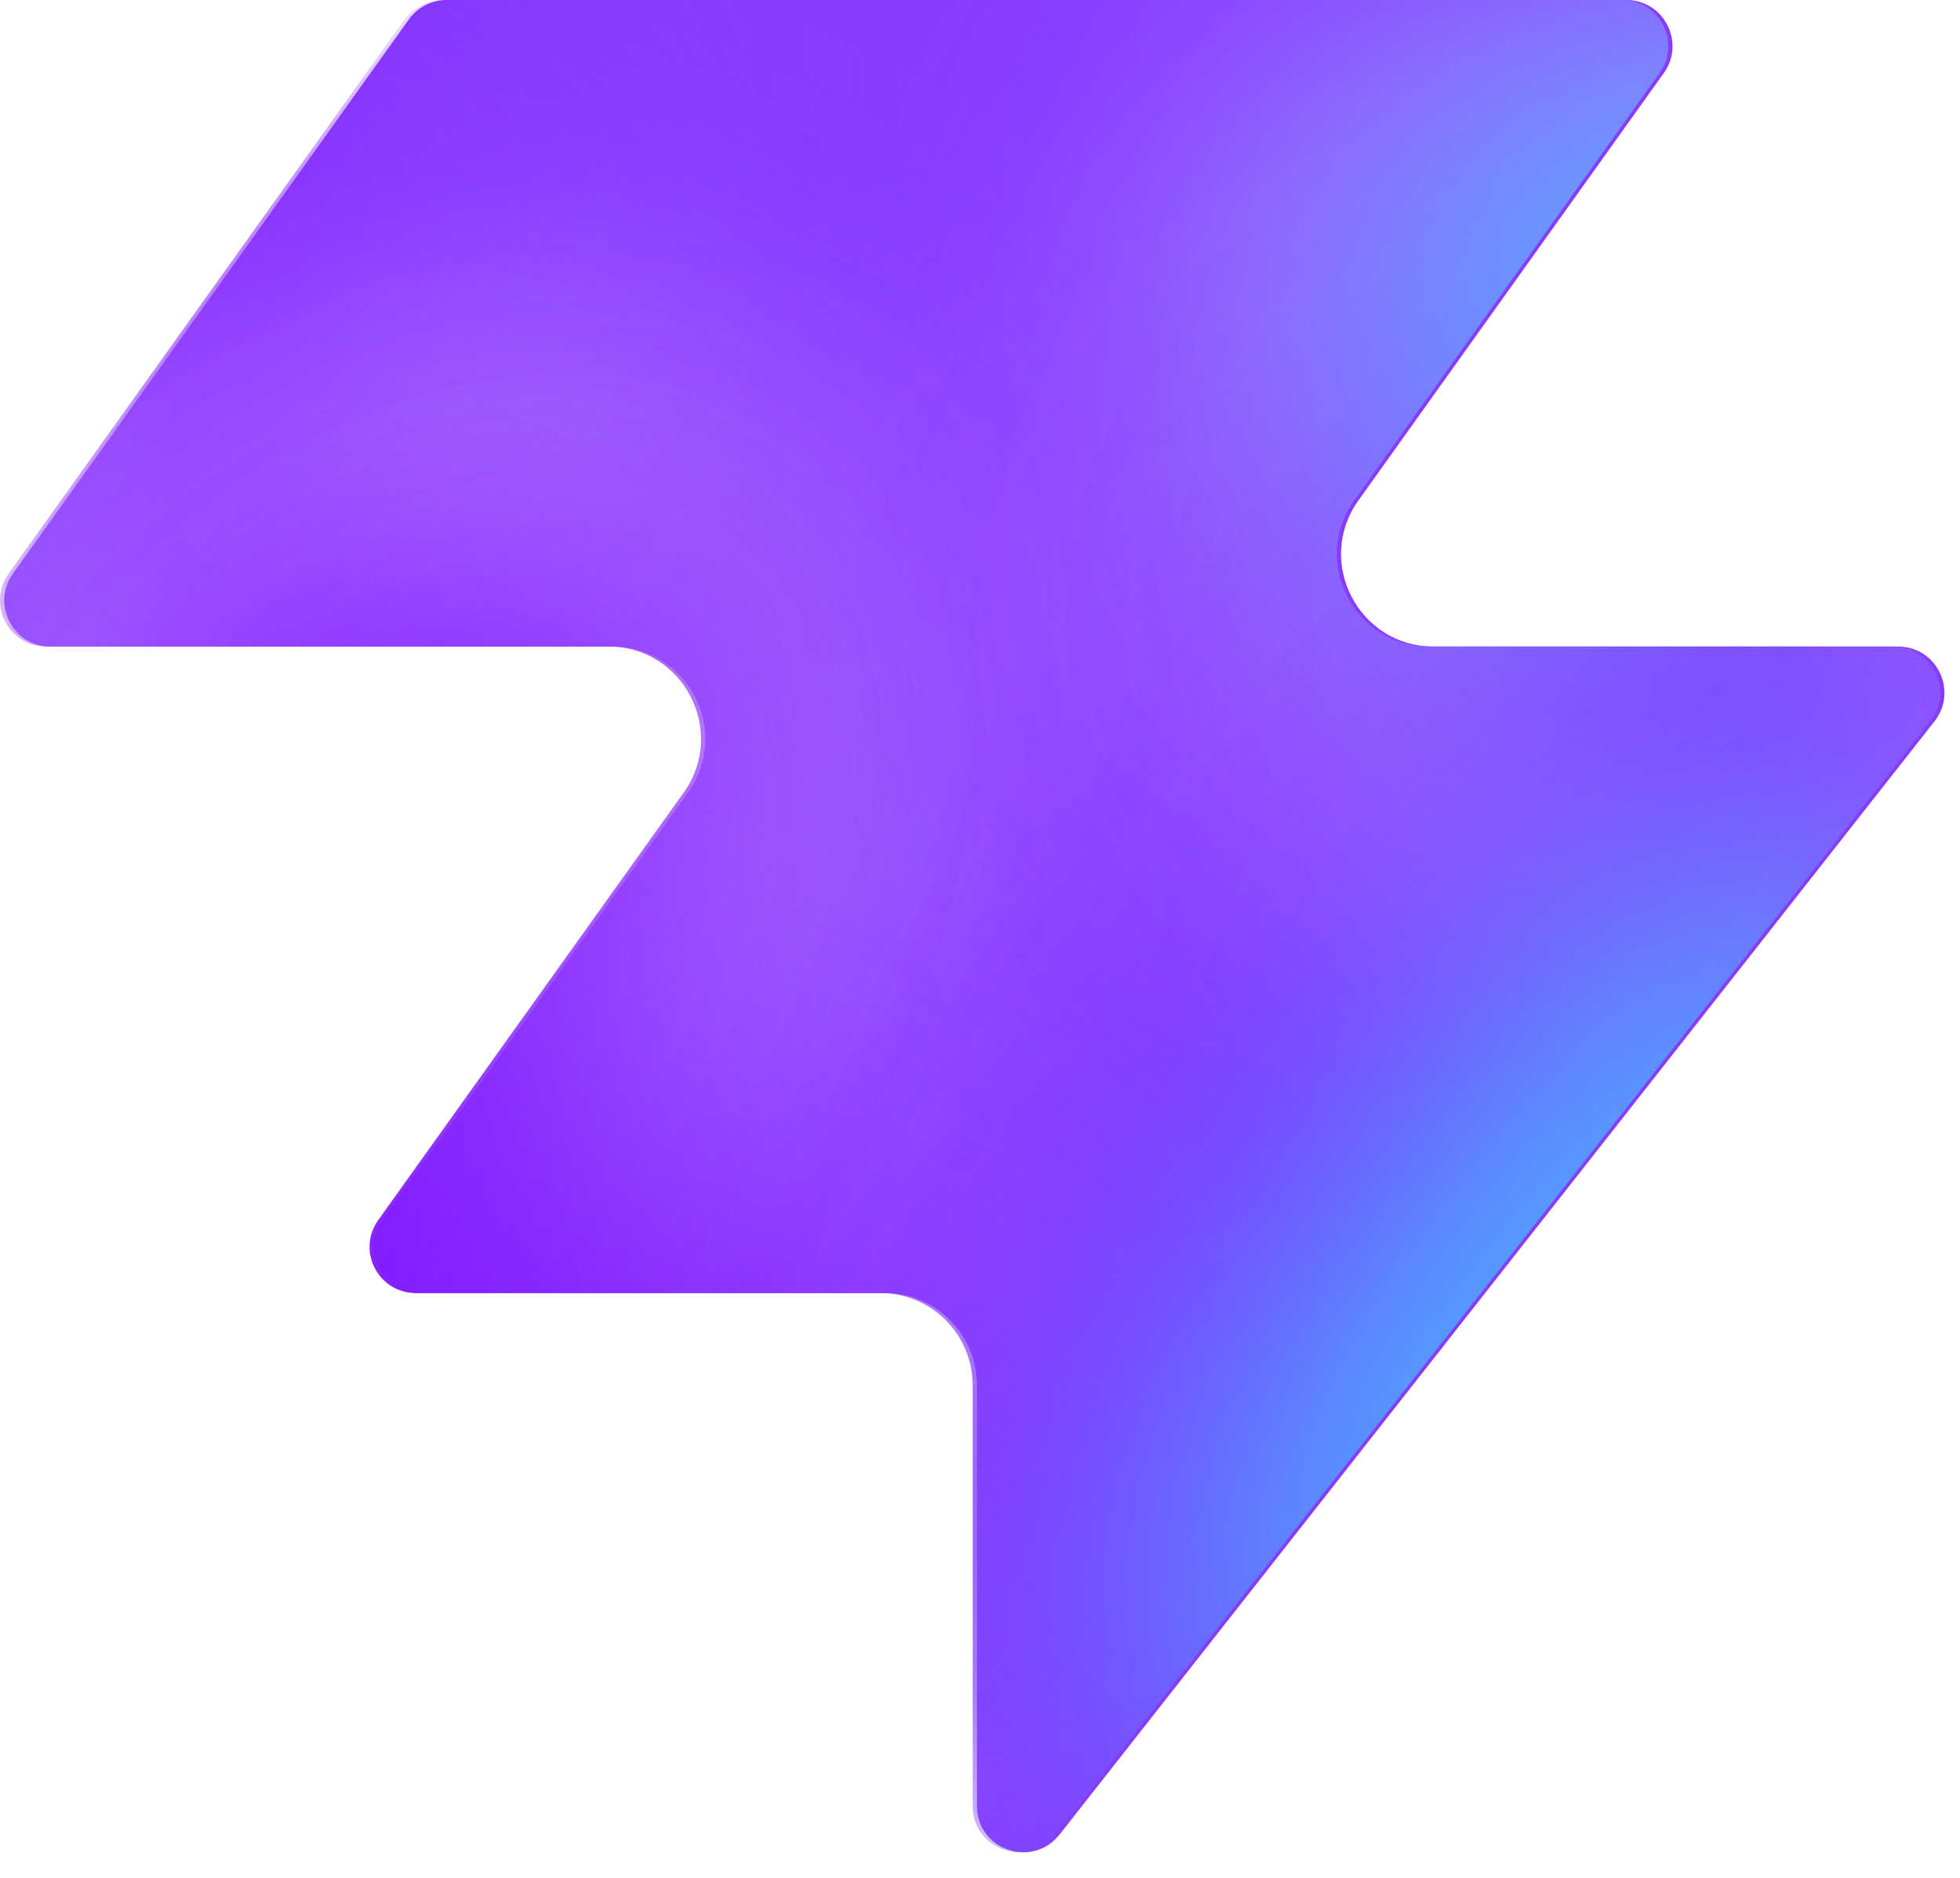
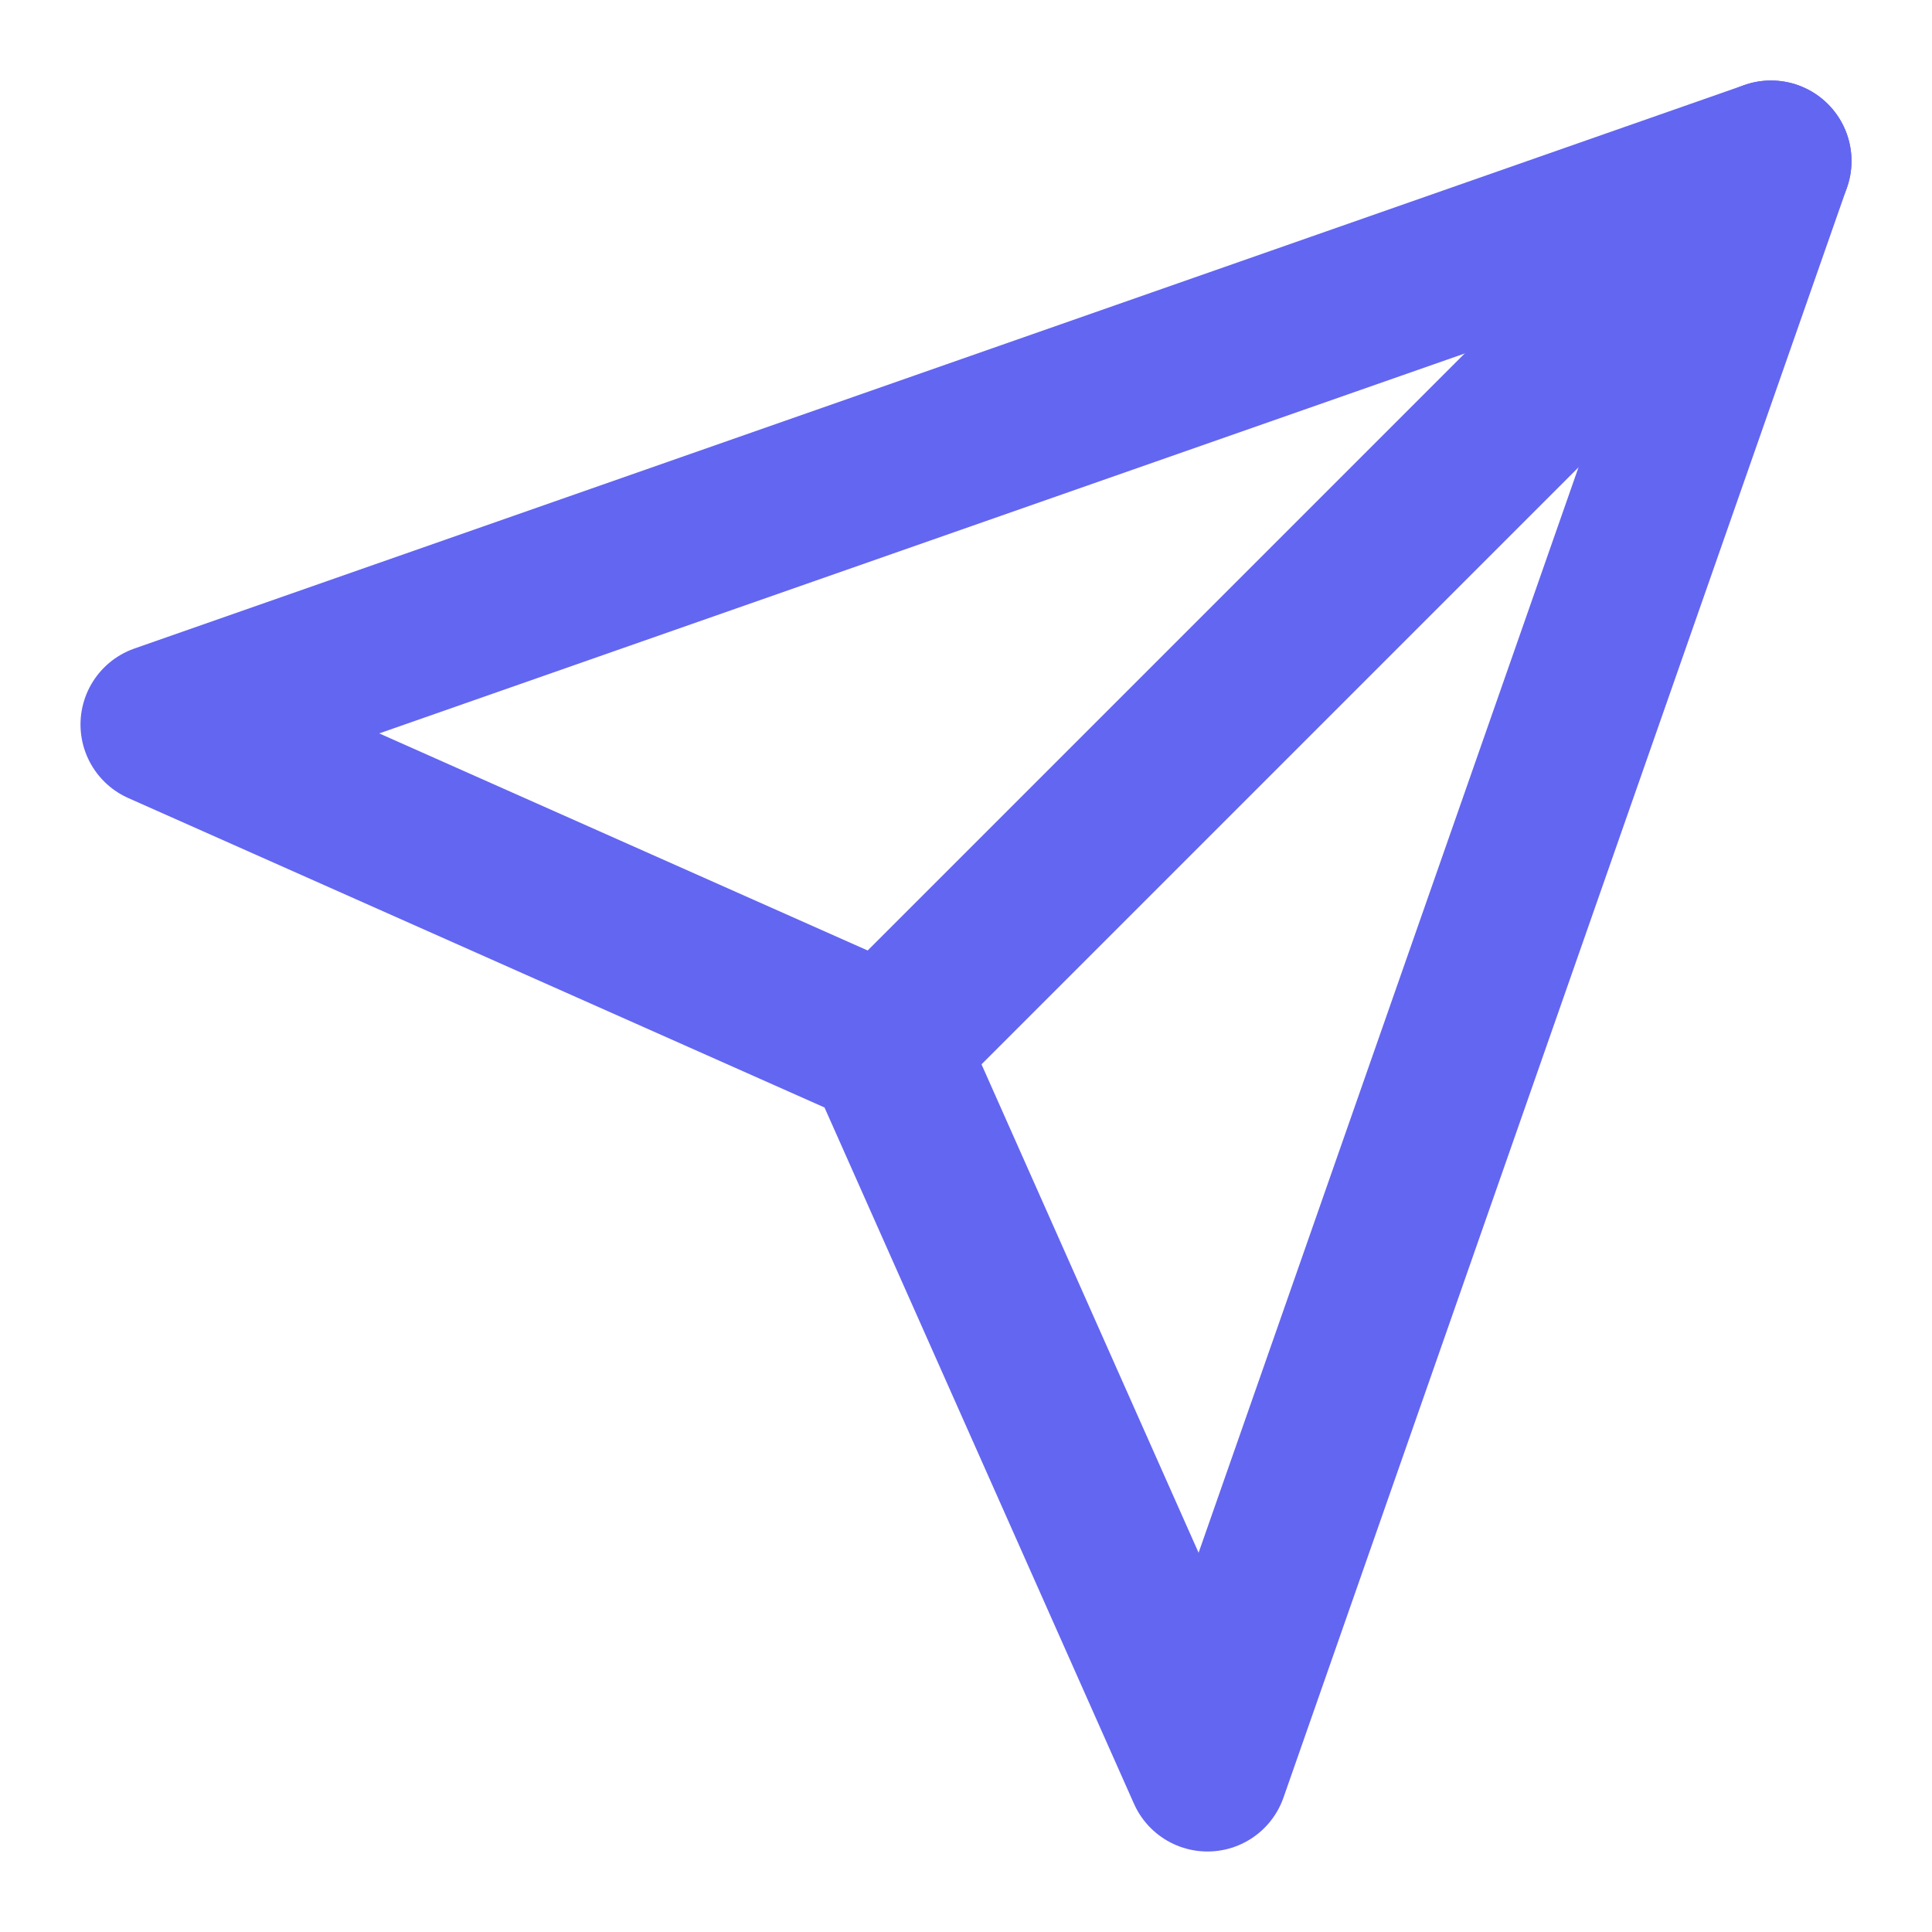
- <svg xmlns="http://www.w3.org/2000/svg" width="48" height="46" fill="none" viewBox="0 0 48 46">
-   <path fill="#863bff" d="M25.946 44.938c-.664.845-2.021.375-2.021-.698V33.937a2.26 2.26 0 0 0-2.262-2.262H10.287c-.92 0-1.456-1.04-.92-1.788l7.48-10.471c1.07-1.497 0-3.578-1.842-3.578H1.237c-.92 0-1.456-1.04-.92-1.788L10.013.474c.214-.297.556-.474.92-.474h28.894c.92 0 1.456 1.04.92 1.788l-7.48 10.471c-1.07 1.498 0 3.579 1.842 3.579h11.377c.943 0 1.473 1.088.89 1.83L25.947 44.94z" style="fill:#863bff;fill:color(display-p3 .525 .23 1);fill-opacity:1" />
-   <mask id="a" width="48" height="46" x="0" y="0" maskUnits="userSpaceOnUse" style="mask-type:alpha">
-     <path fill="#000" d="M25.842 44.938c-.664.844-2.021.375-2.021-.698V33.937a2.26 2.26 0 0 0-2.262-2.262H10.183c-.92 0-1.456-1.04-.92-1.788l7.48-10.471c1.07-1.498 0-3.579-1.842-3.579H1.133c-.92 0-1.456-1.04-.92-1.787L9.91.473c.214-.297.556-.474.92-.474h28.894c.92 0 1.456 1.04.92 1.788l-7.48 10.471c-1.07 1.498 0 3.578 1.842 3.578h11.377c.943 0 1.473 1.088.89 1.832L25.843 44.94z" style="fill:#000;fill-opacity:1" />
-   </mask>
-   <g mask="url(#a)">
-     <g filter="url(#b)">
-       <ellipse cx="5.508" cy="14.704" fill="#ede6ff" rx="5.508" ry="14.704" style="fill:#ede6ff;fill:color(display-p3 .927 .903 1);fill-opacity:1" transform="matrix(.00324 1 1 -.00324 -4.47 31.516)" />
-     </g>
-     <g filter="url(#c)">
-       <ellipse cx="10.399" cy="29.851" fill="#ede6ff" rx="10.399" ry="29.851" style="fill:#ede6ff;fill:color(display-p3 .927 .903 1);fill-opacity:1" transform="matrix(.00324 1 1 -.00324 -39.328 7.883)" />
-     </g>
-     <g filter="url(#d)">
-       <ellipse cx="5.508" cy="30.487" fill="#7e14ff" rx="5.508" ry="30.487" style="fill:#7e14ff;fill:color(display-p3 .492 .077 1);fill-opacity:1" transform="rotate(89.814 -25.913 -14.639)scale(1 -1)" />
-     </g>
-     <g filter="url(#e)">
-       <ellipse cx="5.508" cy="30.599" fill="#7e14ff" rx="5.508" ry="30.599" style="fill:#7e14ff;fill:color(display-p3 .492 .077 1);fill-opacity:1" transform="rotate(89.814 -32.644 -3.334)scale(1 -1)" />
-     </g>
-     <g filter="url(#f)">
-       <ellipse cx="5.508" cy="30.599" fill="#7e14ff" rx="5.508" ry="30.599" style="fill:#7e14ff;fill:color(display-p3 .492 .077 1);fill-opacity:1" transform="matrix(.00324 1 1 -.00324 -34.34 30.47)" />
-     </g>
-     <g filter="url(#g)">
-       <ellipse cx="14.072" cy="22.078" fill="#ede6ff" rx="14.072" ry="22.078" style="fill:#ede6ff;fill:color(display-p3 .927 .903 1);fill-opacity:1" transform="rotate(93.35 24.506 48.493)scale(-1 1)" />
-     </g>
-     <g filter="url(#h)">
-       <ellipse cx="3.47" cy="21.501" fill="#7e14ff" rx="3.47" ry="21.501" style="fill:#7e14ff;fill:color(display-p3 .492 .077 1);fill-opacity:1" transform="rotate(89.009 28.708 47.59)scale(-1 1)" />
-     </g>
-     <g filter="url(#i)">
-       <ellipse cx="3.47" cy="21.501" fill="#7e14ff" rx="3.47" ry="21.501" style="fill:#7e14ff;fill:color(display-p3 .492 .077 1);fill-opacity:1" transform="rotate(89.009 28.708 47.59)scale(-1 1)" />
-     </g>
-     <g filter="url(#j)">
-       <ellipse cx=".387" cy="8.972" fill="#7e14ff" rx="4.407" ry="29.108" style="fill:#7e14ff;fill:color(display-p3 .492 .077 1);fill-opacity:1" transform="rotate(39.51 .387 8.972)" />
-     </g>
-     <g filter="url(#k)">
-       <ellipse cx="47.523" cy="-6.092" fill="#7e14ff" rx="4.407" ry="29.108" style="fill:#7e14ff;fill:color(display-p3 .492 .077 1);fill-opacity:1" transform="rotate(37.892 47.523 -6.092)" />
-     </g>
-     <g filter="url(#l)">
-       <ellipse cx="41.412" cy="6.333" fill="#47bfff" rx="5.971" ry="9.665" style="fill:#47bfff;fill:color(display-p3 .28 .748 1);fill-opacity:1" transform="rotate(37.892 41.412 6.333)" />
-     </g>
-     <g filter="url(#m)">
-       <ellipse cx="-1.879" cy="38.332" fill="#7e14ff" rx="4.407" ry="29.108" style="fill:#7e14ff;fill:color(display-p3 .492 .077 1);fill-opacity:1" transform="rotate(37.892 -1.88 38.332)" />
-     </g>
-     <g filter="url(#n)">
-       <ellipse cx="-1.879" cy="38.332" fill="#7e14ff" rx="4.407" ry="29.108" style="fill:#7e14ff;fill:color(display-p3 .492 .077 1);fill-opacity:1" transform="rotate(37.892 -1.88 38.332)" />
-     </g>
-     <g filter="url(#o)">
-       <ellipse cx="35.651" cy="29.907" fill="#7e14ff" rx="4.407" ry="29.108" style="fill:#7e14ff;fill:color(display-p3 .492 .077 1);fill-opacity:1" transform="rotate(37.892 35.651 29.907)" />
-     </g>
-     <g filter="url(#p)">
-       <ellipse cx="38.418" cy="32.4" fill="#47bfff" rx="5.971" ry="15.297" style="fill:#47bfff;fill:color(display-p3 .28 .748 1);fill-opacity:1" transform="rotate(37.892 38.418 32.4)" />
-     </g>
-   </g>
-   <defs>
-     <filter id="b" width="60.045" height="41.654" x="-19.77" y="16.149" color-interpolation-filters="sRGB" filterUnits="userSpaceOnUse">
-       <feFlood flood-opacity="0" result="BackgroundImageFix" />
-       <feBlend in="SourceGraphic" in2="BackgroundImageFix" result="shape" />
-       <feGaussianBlur result="effect1_foregroundBlur_2002_17158" stdDeviation="7.659" />
-     </filter>
-     <filter id="c" width="90.34" height="51.437" x="-54.613" y="-7.533" color-interpolation-filters="sRGB" filterUnits="userSpaceOnUse">
-       <feFlood flood-opacity="0" result="BackgroundImageFix" />
-       <feBlend in="SourceGraphic" in2="BackgroundImageFix" result="shape" />
-       <feGaussianBlur result="effect1_foregroundBlur_2002_17158" stdDeviation="7.659" />
-     </filter>
-     <filter id="d" width="79.355" height="29.4" x="-49.64" y="2.03" color-interpolation-filters="sRGB" filterUnits="userSpaceOnUse">
-       <feFlood flood-opacity="0" result="BackgroundImageFix" />
-       <feBlend in="SourceGraphic" in2="BackgroundImageFix" result="shape" />
-       <feGaussianBlur result="effect1_foregroundBlur_2002_17158" stdDeviation="4.596" />
-     </filter>
-     <filter id="e" width="79.579" height="29.4" x="-45.045" y="20.029" color-interpolation-filters="sRGB" filterUnits="userSpaceOnUse">
-       <feFlood flood-opacity="0" result="BackgroundImageFix" />
-       <feBlend in="SourceGraphic" in2="BackgroundImageFix" result="shape" />
-       <feGaussianBlur result="effect1_foregroundBlur_2002_17158" stdDeviation="4.596" />
-     </filter>
-     <filter id="f" width="79.579" height="29.4" x="-43.513" y="21.178" color-interpolation-filters="sRGB" filterUnits="userSpaceOnUse">
-       <feFlood flood-opacity="0" result="BackgroundImageFix" />
-       <feBlend in="SourceGraphic" in2="BackgroundImageFix" result="shape" />
-       <feGaussianBlur result="effect1_foregroundBlur_2002_17158" stdDeviation="4.596" />
-     </filter>
-     <filter id="g" width="74.749" height="58.852" x="15.756" y="-17.901" color-interpolation-filters="sRGB" filterUnits="userSpaceOnUse">
-       <feFlood flood-opacity="0" result="BackgroundImageFix" />
-       <feBlend in="SourceGraphic" in2="BackgroundImageFix" result="shape" />
-       <feGaussianBlur result="effect1_foregroundBlur_2002_17158" stdDeviation="7.659" />
-     </filter>
-     <filter id="h" width="61.377" height="25.362" x="23.548" y="2.284" color-interpolation-filters="sRGB" filterUnits="userSpaceOnUse">
-       <feFlood flood-opacity="0" result="BackgroundImageFix" />
-       <feBlend in="SourceGraphic" in2="BackgroundImageFix" result="shape" />
-       <feGaussianBlur result="effect1_foregroundBlur_2002_17158" stdDeviation="4.596" />
-     </filter>
-     <filter id="i" width="61.377" height="25.362" x="23.548" y="2.284" color-interpolation-filters="sRGB" filterUnits="userSpaceOnUse">
-       <feFlood flood-opacity="0" result="BackgroundImageFix" />
-       <feBlend in="SourceGraphic" in2="BackgroundImageFix" result="shape" />
-       <feGaussianBlur result="effect1_foregroundBlur_2002_17158" stdDeviation="4.596" />
-     </filter>
-     <filter id="j" width="56.045" height="63.649" x="-27.636" y="-22.853" color-interpolation-filters="sRGB" filterUnits="userSpaceOnUse">
-       <feFlood flood-opacity="0" result="BackgroundImageFix" />
-       <feBlend in="SourceGraphic" in2="BackgroundImageFix" result="shape" />
-       <feGaussianBlur result="effect1_foregroundBlur_2002_17158" stdDeviation="4.596" />
-     </filter>
-     <filter id="k" width="54.814" height="64.646" x="20.116" y="-38.415" color-interpolation-filters="sRGB" filterUnits="userSpaceOnUse">
-       <feFlood flood-opacity="0" result="BackgroundImageFix" />
-       <feBlend in="SourceGraphic" in2="BackgroundImageFix" result="shape" />
-       <feGaussianBlur result="effect1_foregroundBlur_2002_17158" stdDeviation="4.596" />
-     </filter>
-     <filter id="l" width="33.541" height="35.313" x="24.641" y="-11.323" color-interpolation-filters="sRGB" filterUnits="userSpaceOnUse">
-       <feFlood flood-opacity="0" result="BackgroundImageFix" />
-       <feBlend in="SourceGraphic" in2="BackgroundImageFix" result="shape" />
-       <feGaussianBlur result="effect1_foregroundBlur_2002_17158" stdDeviation="4.596" />
-     </filter>
-     <filter id="m" width="54.814" height="64.646" x="-29.286" y="6.009" color-interpolation-filters="sRGB" filterUnits="userSpaceOnUse">
-       <feFlood flood-opacity="0" result="BackgroundImageFix" />
-       <feBlend in="SourceGraphic" in2="BackgroundImageFix" result="shape" />
-       <feGaussianBlur result="effect1_foregroundBlur_2002_17158" stdDeviation="4.596" />
-     </filter>
-     <filter id="n" width="54.814" height="64.646" x="-29.286" y="6.009" color-interpolation-filters="sRGB" filterUnits="userSpaceOnUse">
-       <feFlood flood-opacity="0" result="BackgroundImageFix" />
-       <feBlend in="SourceGraphic" in2="BackgroundImageFix" result="shape" />
-       <feGaussianBlur result="effect1_foregroundBlur_2002_17158" stdDeviation="4.596" />
-     </filter>
-     <filter id="o" width="54.814" height="64.646" x="8.244" y="-2.416" color-interpolation-filters="sRGB" filterUnits="userSpaceOnUse">
-       <feFlood flood-opacity="0" result="BackgroundImageFix" />
-       <feBlend in="SourceGraphic" in2="BackgroundImageFix" result="shape" />
-       <feGaussianBlur result="effect1_foregroundBlur_2002_17158" stdDeviation="4.596" />
-     </filter>
-     <filter id="p" width="39.409" height="43.623" x="18.713" y="10.588" color-interpolation-filters="sRGB" filterUnits="userSpaceOnUse">
-       <feFlood flood-opacity="0" result="BackgroundImageFix" />
-       <feBlend in="SourceGraphic" in2="BackgroundImageFix" result="shape" />
-       <feGaussianBlur result="effect1_foregroundBlur_2002_17158" stdDeviation="4.596" />
-     </filter>
-   </defs>
+ <svg xmlns="http://www.w3.org/2000/svg" width="48" height="48" viewBox="0 0 24 24" fill="none" stroke="#6366f1" stroke-width="2" stroke-linecap="round" stroke-linejoin="round">
+   <path d="M22 2L11 13" />
+   <path d="M22 2L15 22L11 13L2 9L22 2Z" />
</svg>
